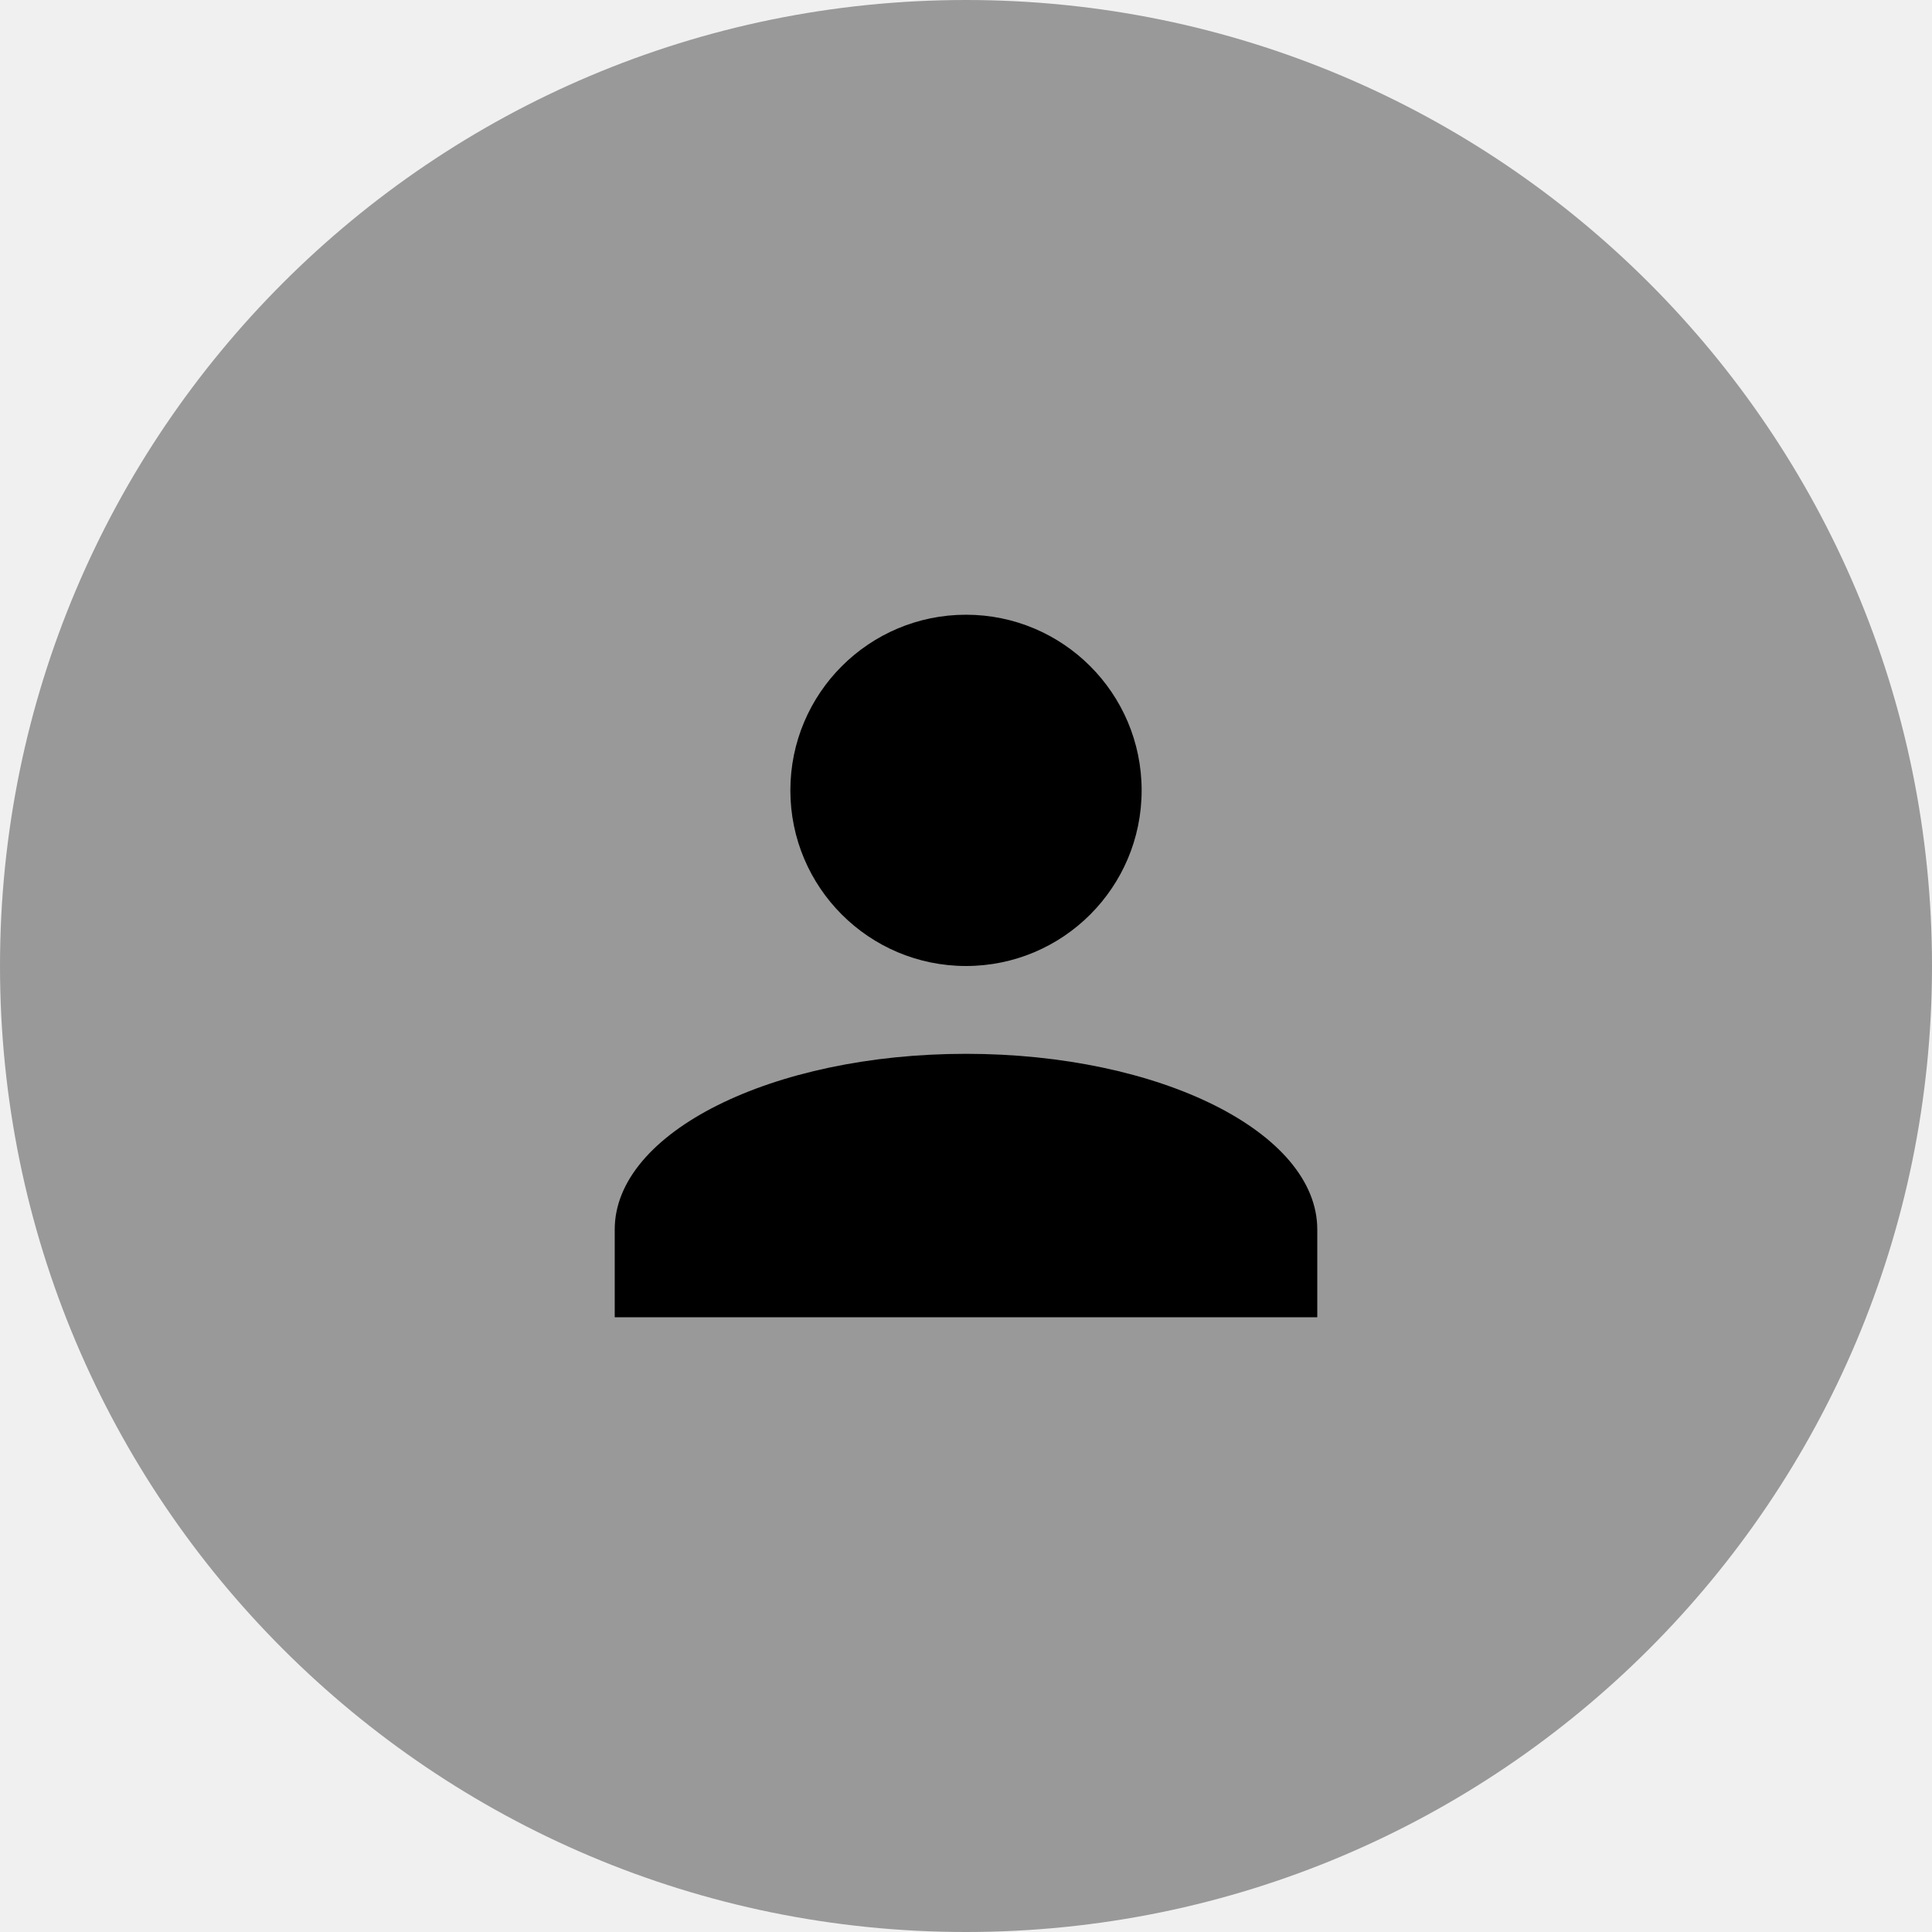
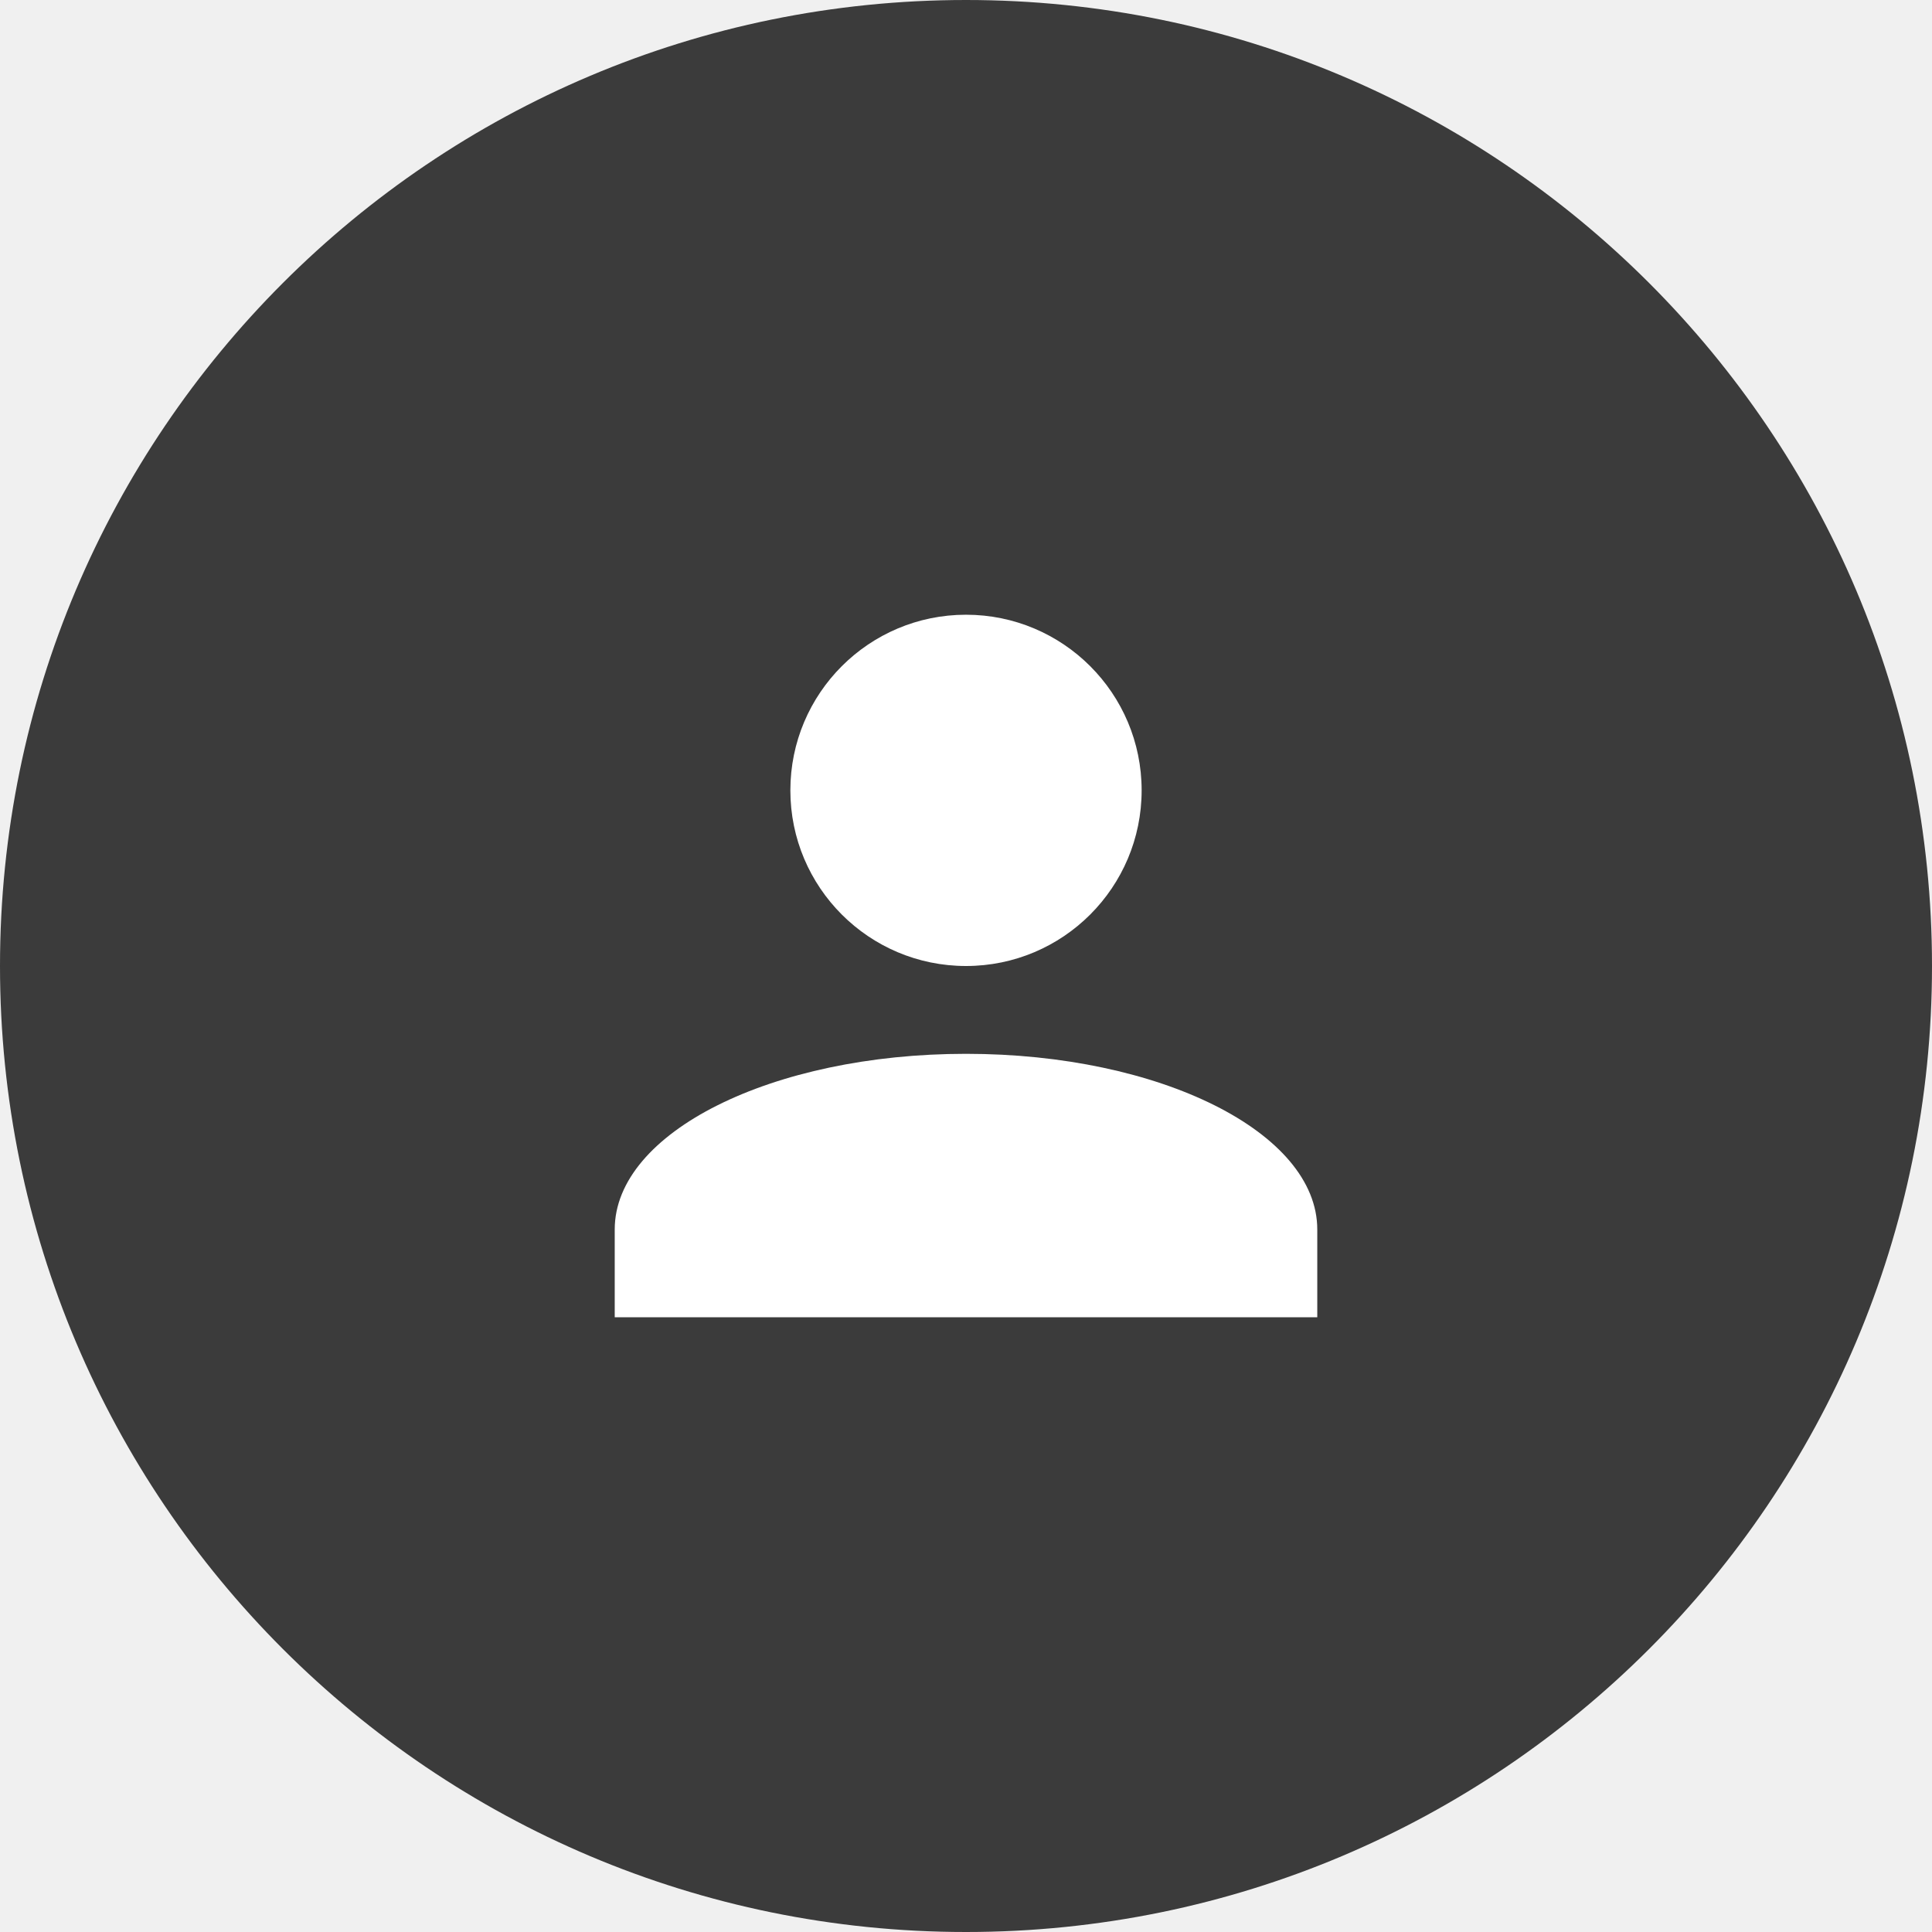
<svg xmlns="http://www.w3.org/2000/svg" viewBox="0 0 44 44" height="22" width="22" version="1.1">
-   <circle r="22" cx="22" cy="22" fill="#999999" />
+   <circle r="22" cx="22" cy="22" fill="#3B3B3B" />
  <g transform="translate(10, 10)">
-     <path fill="#000" d="M12,4A4,4 0 0,1 16,8A4,4 0 0,1 12,12A4,4 0 0,1 8,8A4,4 0 0,1 12,4M12,14C16.42,14 20,15.79 20,18V20H4V18C4,15.79 7.58,14 12,14Z" />
+     <path fill="#fff" d="M12,4A4,4 0 0,1 16,8A4,4 0 0,1 12,12A4,4 0 0,1 8,8A4,4 0 0,1 12,4M12,14C16.42,14 20,15.79 20,18V20H4V18C4,15.79 7.58,14 12,14Z" />
  </g>
</svg>
